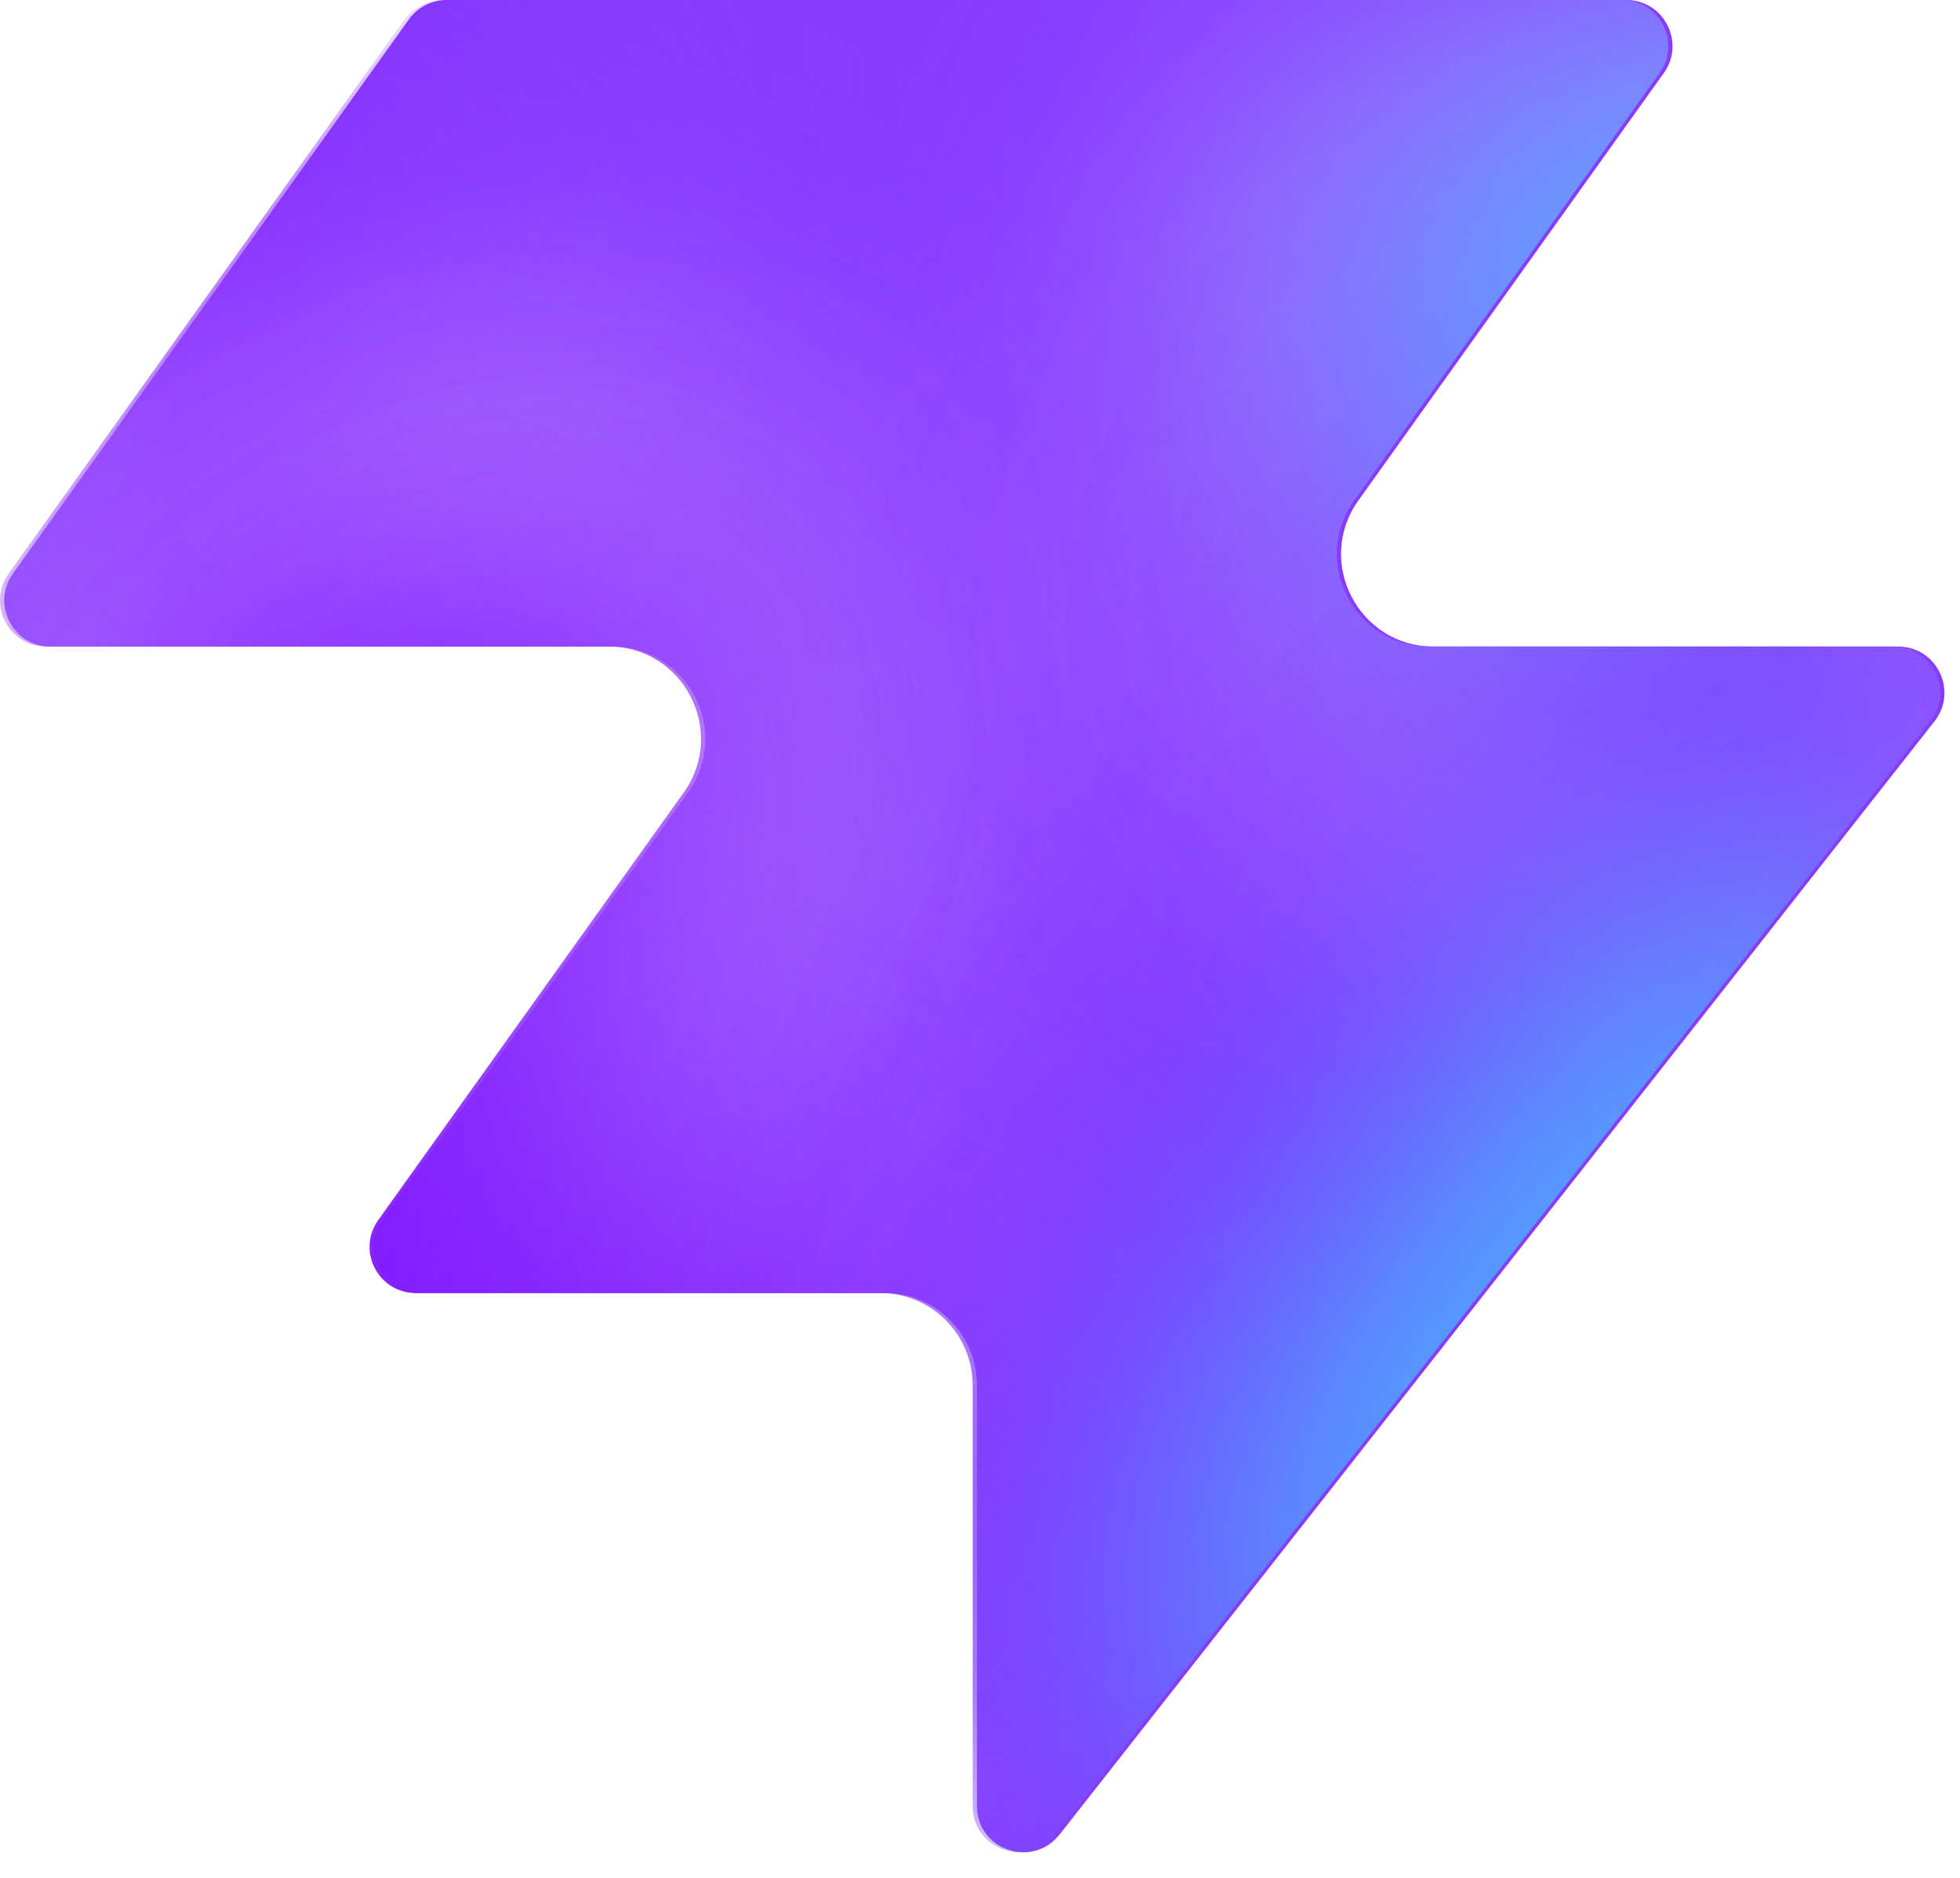
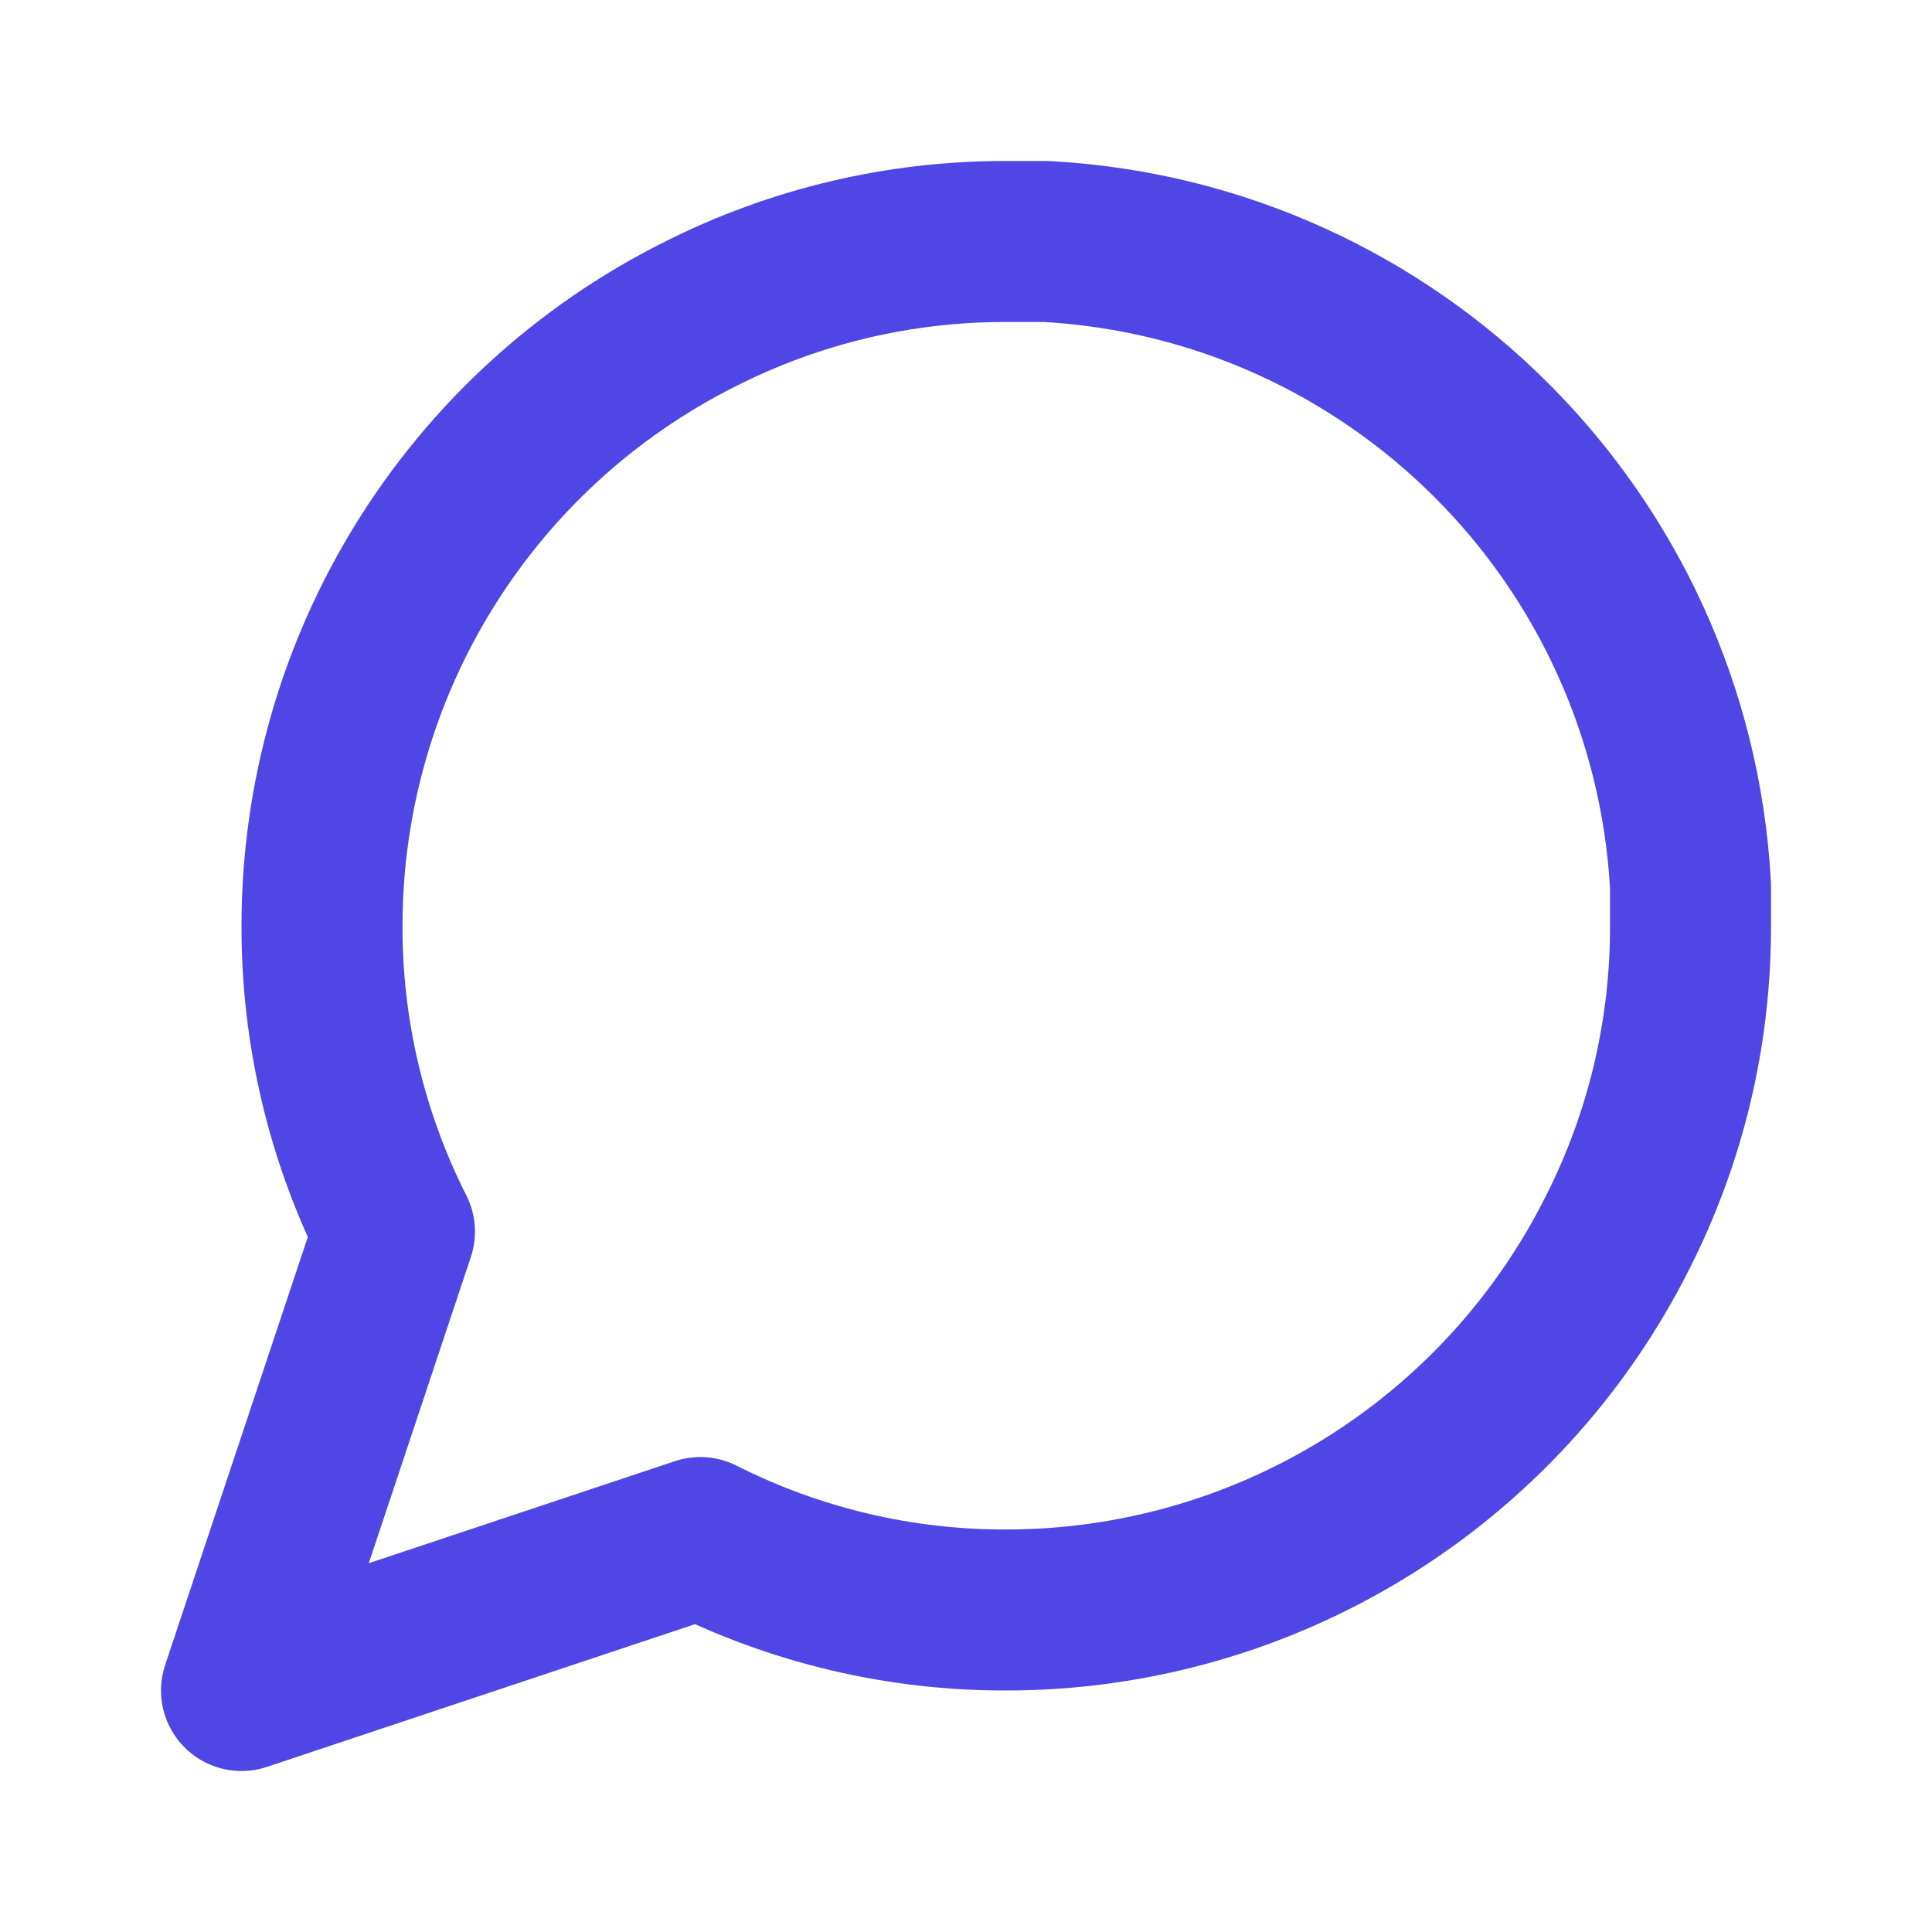
- <svg xmlns="http://www.w3.org/2000/svg" width="48" height="46" fill="none" viewBox="0 0 48 46">
-   <path fill="#863bff" d="M25.946 44.938c-.664.845-2.021.375-2.021-.698V33.937a2.26 2.26 0 0 0-2.262-2.262H10.287c-.92 0-1.456-1.04-.92-1.788l7.48-10.471c1.07-1.497 0-3.578-1.842-3.578H1.237c-.92 0-1.456-1.04-.92-1.788L10.013.474c.214-.297.556-.474.92-.474h28.894c.92 0 1.456 1.04.92 1.788l-7.48 10.471c-1.07 1.498 0 3.579 1.842 3.579h11.377c.943 0 1.473 1.088.89 1.83L25.947 44.94z" style="fill:#863bff;fill:color(display-p3 .525 .23 1);fill-opacity:1" />
-   <mask id="a" width="48" height="46" x="0" y="0" maskUnits="userSpaceOnUse" style="mask-type:alpha">
-     <path fill="#000" d="M25.842 44.938c-.664.844-2.021.375-2.021-.698V33.937a2.26 2.26 0 0 0-2.262-2.262H10.183c-.92 0-1.456-1.04-.92-1.788l7.48-10.471c1.07-1.498 0-3.579-1.842-3.579H1.133c-.92 0-1.456-1.04-.92-1.787L9.91.473c.214-.297.556-.474.92-.474h28.894c.92 0 1.456 1.04.92 1.788l-7.48 10.471c-1.07 1.498 0 3.578 1.842 3.578h11.377c.943 0 1.473 1.088.89 1.832L25.843 44.94z" style="fill:#000;fill-opacity:1" />
-   </mask>
-   <g mask="url(#a)">
-     <g filter="url(#b)">
-       <ellipse cx="5.508" cy="14.704" fill="#ede6ff" rx="5.508" ry="14.704" style="fill:#ede6ff;fill:color(display-p3 .927 .903 1);fill-opacity:1" transform="matrix(.00324 1 1 -.00324 -4.47 31.516)" />
-     </g>
-     <g filter="url(#c)">
-       <ellipse cx="10.399" cy="29.851" fill="#ede6ff" rx="10.399" ry="29.851" style="fill:#ede6ff;fill:color(display-p3 .927 .903 1);fill-opacity:1" transform="matrix(.00324 1 1 -.00324 -39.328 7.883)" />
-     </g>
-     <g filter="url(#d)">
-       <ellipse cx="5.508" cy="30.487" fill="#7e14ff" rx="5.508" ry="30.487" style="fill:#7e14ff;fill:color(display-p3 .492 .077 1);fill-opacity:1" transform="rotate(89.814 -25.913 -14.639)scale(1 -1)" />
-     </g>
-     <g filter="url(#e)">
-       <ellipse cx="5.508" cy="30.599" fill="#7e14ff" rx="5.508" ry="30.599" style="fill:#7e14ff;fill:color(display-p3 .492 .077 1);fill-opacity:1" transform="rotate(89.814 -32.644 -3.334)scale(1 -1)" />
-     </g>
-     <g filter="url(#f)">
-       <ellipse cx="5.508" cy="30.599" fill="#7e14ff" rx="5.508" ry="30.599" style="fill:#7e14ff;fill:color(display-p3 .492 .077 1);fill-opacity:1" transform="matrix(.00324 1 1 -.00324 -34.34 30.47)" />
-     </g>
-     <g filter="url(#g)">
-       <ellipse cx="14.072" cy="22.078" fill="#ede6ff" rx="14.072" ry="22.078" style="fill:#ede6ff;fill:color(display-p3 .927 .903 1);fill-opacity:1" transform="rotate(93.35 24.506 48.493)scale(-1 1)" />
-     </g>
-     <g filter="url(#h)">
-       <ellipse cx="3.47" cy="21.501" fill="#7e14ff" rx="3.47" ry="21.501" style="fill:#7e14ff;fill:color(display-p3 .492 .077 1);fill-opacity:1" transform="rotate(89.009 28.708 47.59)scale(-1 1)" />
-     </g>
-     <g filter="url(#i)">
-       <ellipse cx="3.47" cy="21.501" fill="#7e14ff" rx="3.47" ry="21.501" style="fill:#7e14ff;fill:color(display-p3 .492 .077 1);fill-opacity:1" transform="rotate(89.009 28.708 47.59)scale(-1 1)" />
-     </g>
-     <g filter="url(#j)">
-       <ellipse cx=".387" cy="8.972" fill="#7e14ff" rx="4.407" ry="29.108" style="fill:#7e14ff;fill:color(display-p3 .492 .077 1);fill-opacity:1" transform="rotate(39.51 .387 8.972)" />
-     </g>
-     <g filter="url(#k)">
-       <ellipse cx="47.523" cy="-6.092" fill="#7e14ff" rx="4.407" ry="29.108" style="fill:#7e14ff;fill:color(display-p3 .492 .077 1);fill-opacity:1" transform="rotate(37.892 47.523 -6.092)" />
-     </g>
-     <g filter="url(#l)">
-       <ellipse cx="41.412" cy="6.333" fill="#47bfff" rx="5.971" ry="9.665" style="fill:#47bfff;fill:color(display-p3 .28 .748 1);fill-opacity:1" transform="rotate(37.892 41.412 6.333)" />
-     </g>
-     <g filter="url(#m)">
-       <ellipse cx="-1.879" cy="38.332" fill="#7e14ff" rx="4.407" ry="29.108" style="fill:#7e14ff;fill:color(display-p3 .492 .077 1);fill-opacity:1" transform="rotate(37.892 -1.88 38.332)" />
-     </g>
-     <g filter="url(#n)">
-       <ellipse cx="-1.879" cy="38.332" fill="#7e14ff" rx="4.407" ry="29.108" style="fill:#7e14ff;fill:color(display-p3 .492 .077 1);fill-opacity:1" transform="rotate(37.892 -1.88 38.332)" />
-     </g>
-     <g filter="url(#o)">
-       <ellipse cx="35.651" cy="29.907" fill="#7e14ff" rx="4.407" ry="29.108" style="fill:#7e14ff;fill:color(display-p3 .492 .077 1);fill-opacity:1" transform="rotate(37.892 35.651 29.907)" />
-     </g>
-     <g filter="url(#p)">
-       <ellipse cx="38.418" cy="32.4" fill="#47bfff" rx="5.971" ry="15.297" style="fill:#47bfff;fill:color(display-p3 .28 .748 1);fill-opacity:1" transform="rotate(37.892 38.418 32.4)" />
-     </g>
-   </g>
-   <defs>
-     <filter id="b" width="60.045" height="41.654" x="-19.77" y="16.149" color-interpolation-filters="sRGB" filterUnits="userSpaceOnUse">
-       <feFlood flood-opacity="0" result="BackgroundImageFix" />
-       <feBlend in="SourceGraphic" in2="BackgroundImageFix" result="shape" />
-       <feGaussianBlur result="effect1_foregroundBlur_2002_17158" stdDeviation="7.659" />
-     </filter>
-     <filter id="c" width="90.34" height="51.437" x="-54.613" y="-7.533" color-interpolation-filters="sRGB" filterUnits="userSpaceOnUse">
-       <feFlood flood-opacity="0" result="BackgroundImageFix" />
-       <feBlend in="SourceGraphic" in2="BackgroundImageFix" result="shape" />
-       <feGaussianBlur result="effect1_foregroundBlur_2002_17158" stdDeviation="7.659" />
-     </filter>
-     <filter id="d" width="79.355" height="29.4" x="-49.64" y="2.03" color-interpolation-filters="sRGB" filterUnits="userSpaceOnUse">
-       <feFlood flood-opacity="0" result="BackgroundImageFix" />
-       <feBlend in="SourceGraphic" in2="BackgroundImageFix" result="shape" />
-       <feGaussianBlur result="effect1_foregroundBlur_2002_17158" stdDeviation="4.596" />
-     </filter>
-     <filter id="e" width="79.579" height="29.4" x="-45.045" y="20.029" color-interpolation-filters="sRGB" filterUnits="userSpaceOnUse">
-       <feFlood flood-opacity="0" result="BackgroundImageFix" />
-       <feBlend in="SourceGraphic" in2="BackgroundImageFix" result="shape" />
-       <feGaussianBlur result="effect1_foregroundBlur_2002_17158" stdDeviation="4.596" />
-     </filter>
-     <filter id="f" width="79.579" height="29.4" x="-43.513" y="21.178" color-interpolation-filters="sRGB" filterUnits="userSpaceOnUse">
-       <feFlood flood-opacity="0" result="BackgroundImageFix" />
-       <feBlend in="SourceGraphic" in2="BackgroundImageFix" result="shape" />
-       <feGaussianBlur result="effect1_foregroundBlur_2002_17158" stdDeviation="4.596" />
-     </filter>
-     <filter id="g" width="74.749" height="58.852" x="15.756" y="-17.901" color-interpolation-filters="sRGB" filterUnits="userSpaceOnUse">
-       <feFlood flood-opacity="0" result="BackgroundImageFix" />
-       <feBlend in="SourceGraphic" in2="BackgroundImageFix" result="shape" />
-       <feGaussianBlur result="effect1_foregroundBlur_2002_17158" stdDeviation="7.659" />
-     </filter>
-     <filter id="h" width="61.377" height="25.362" x="23.548" y="2.284" color-interpolation-filters="sRGB" filterUnits="userSpaceOnUse">
-       <feFlood flood-opacity="0" result="BackgroundImageFix" />
-       <feBlend in="SourceGraphic" in2="BackgroundImageFix" result="shape" />
-       <feGaussianBlur result="effect1_foregroundBlur_2002_17158" stdDeviation="4.596" />
-     </filter>
-     <filter id="i" width="61.377" height="25.362" x="23.548" y="2.284" color-interpolation-filters="sRGB" filterUnits="userSpaceOnUse">
-       <feFlood flood-opacity="0" result="BackgroundImageFix" />
-       <feBlend in="SourceGraphic" in2="BackgroundImageFix" result="shape" />
-       <feGaussianBlur result="effect1_foregroundBlur_2002_17158" stdDeviation="4.596" />
-     </filter>
-     <filter id="j" width="56.045" height="63.649" x="-27.636" y="-22.853" color-interpolation-filters="sRGB" filterUnits="userSpaceOnUse">
-       <feFlood flood-opacity="0" result="BackgroundImageFix" />
-       <feBlend in="SourceGraphic" in2="BackgroundImageFix" result="shape" />
-       <feGaussianBlur result="effect1_foregroundBlur_2002_17158" stdDeviation="4.596" />
-     </filter>
-     <filter id="k" width="54.814" height="64.646" x="20.116" y="-38.415" color-interpolation-filters="sRGB" filterUnits="userSpaceOnUse">
-       <feFlood flood-opacity="0" result="BackgroundImageFix" />
-       <feBlend in="SourceGraphic" in2="BackgroundImageFix" result="shape" />
-       <feGaussianBlur result="effect1_foregroundBlur_2002_17158" stdDeviation="4.596" />
-     </filter>
-     <filter id="l" width="33.541" height="35.313" x="24.641" y="-11.323" color-interpolation-filters="sRGB" filterUnits="userSpaceOnUse">
-       <feFlood flood-opacity="0" result="BackgroundImageFix" />
-       <feBlend in="SourceGraphic" in2="BackgroundImageFix" result="shape" />
-       <feGaussianBlur result="effect1_foregroundBlur_2002_17158" stdDeviation="4.596" />
-     </filter>
-     <filter id="m" width="54.814" height="64.646" x="-29.286" y="6.009" color-interpolation-filters="sRGB" filterUnits="userSpaceOnUse">
-       <feFlood flood-opacity="0" result="BackgroundImageFix" />
-       <feBlend in="SourceGraphic" in2="BackgroundImageFix" result="shape" />
-       <feGaussianBlur result="effect1_foregroundBlur_2002_17158" stdDeviation="4.596" />
-     </filter>
-     <filter id="n" width="54.814" height="64.646" x="-29.286" y="6.009" color-interpolation-filters="sRGB" filterUnits="userSpaceOnUse">
-       <feFlood flood-opacity="0" result="BackgroundImageFix" />
-       <feBlend in="SourceGraphic" in2="BackgroundImageFix" result="shape" />
-       <feGaussianBlur result="effect1_foregroundBlur_2002_17158" stdDeviation="4.596" />
-     </filter>
-     <filter id="o" width="54.814" height="64.646" x="8.244" y="-2.416" color-interpolation-filters="sRGB" filterUnits="userSpaceOnUse">
-       <feFlood flood-opacity="0" result="BackgroundImageFix" />
-       <feBlend in="SourceGraphic" in2="BackgroundImageFix" result="shape" />
-       <feGaussianBlur result="effect1_foregroundBlur_2002_17158" stdDeviation="4.596" />
-     </filter>
-     <filter id="p" width="39.409" height="43.623" x="18.713" y="10.588" color-interpolation-filters="sRGB" filterUnits="userSpaceOnUse">
-       <feFlood flood-opacity="0" result="BackgroundImageFix" />
-       <feBlend in="SourceGraphic" in2="BackgroundImageFix" result="shape" />
-       <feGaussianBlur result="effect1_foregroundBlur_2002_17158" stdDeviation="4.596" />
-     </filter>
-   </defs>
+ <svg xmlns="http://www.w3.org/2000/svg" viewBox="0 0 24 24" fill="none" stroke="#4f46e5" stroke-width="2" stroke-linecap="round" stroke-linejoin="round">
+   <path d="M21 11.5a8.38 8.38 0 0 1-.9 3.8 8.5 8.5 0 0 1-7.6 4.7 8.38 8.38 0 0 1-3.8-.9L3 21l1.9-5.7a8.38 8.38 0 0 1-.9-3.8 8.5 8.5 0 0 1 4.7-7.6 8.38 8.38 0 0 1 3.8-.9h.5a8.48 8.48 0 0 1 8 8v.5z" />
</svg>
